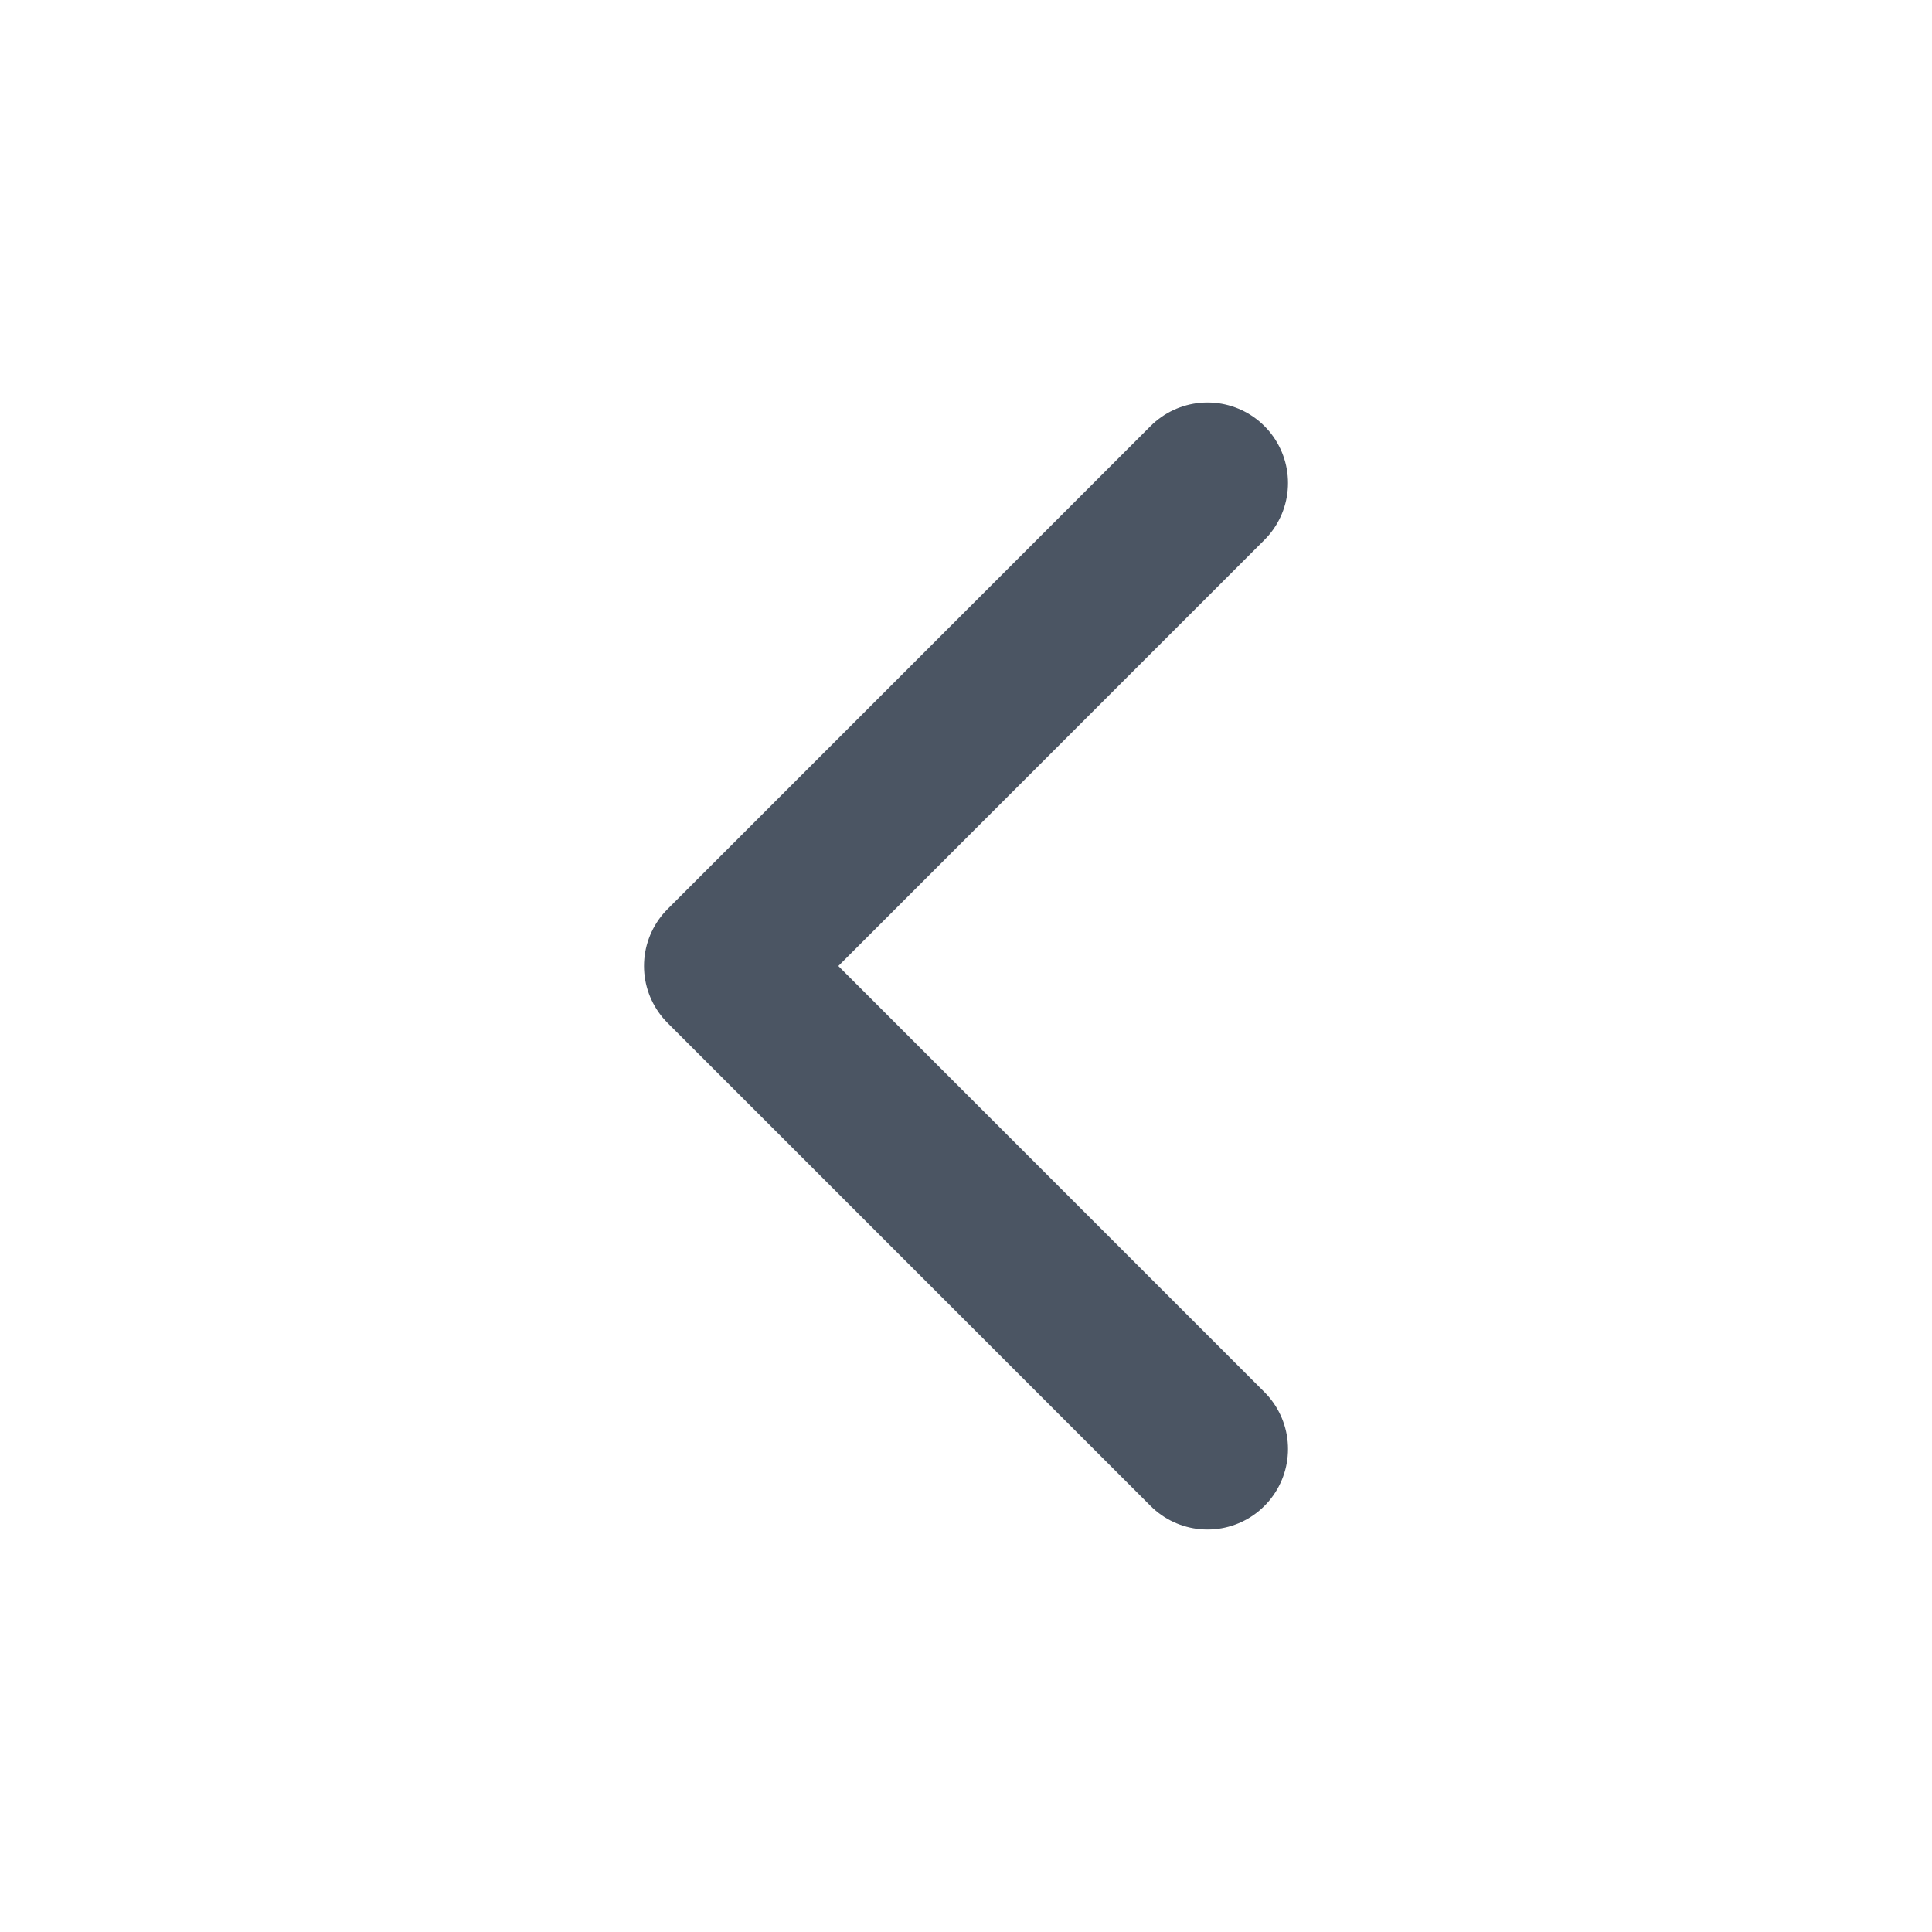
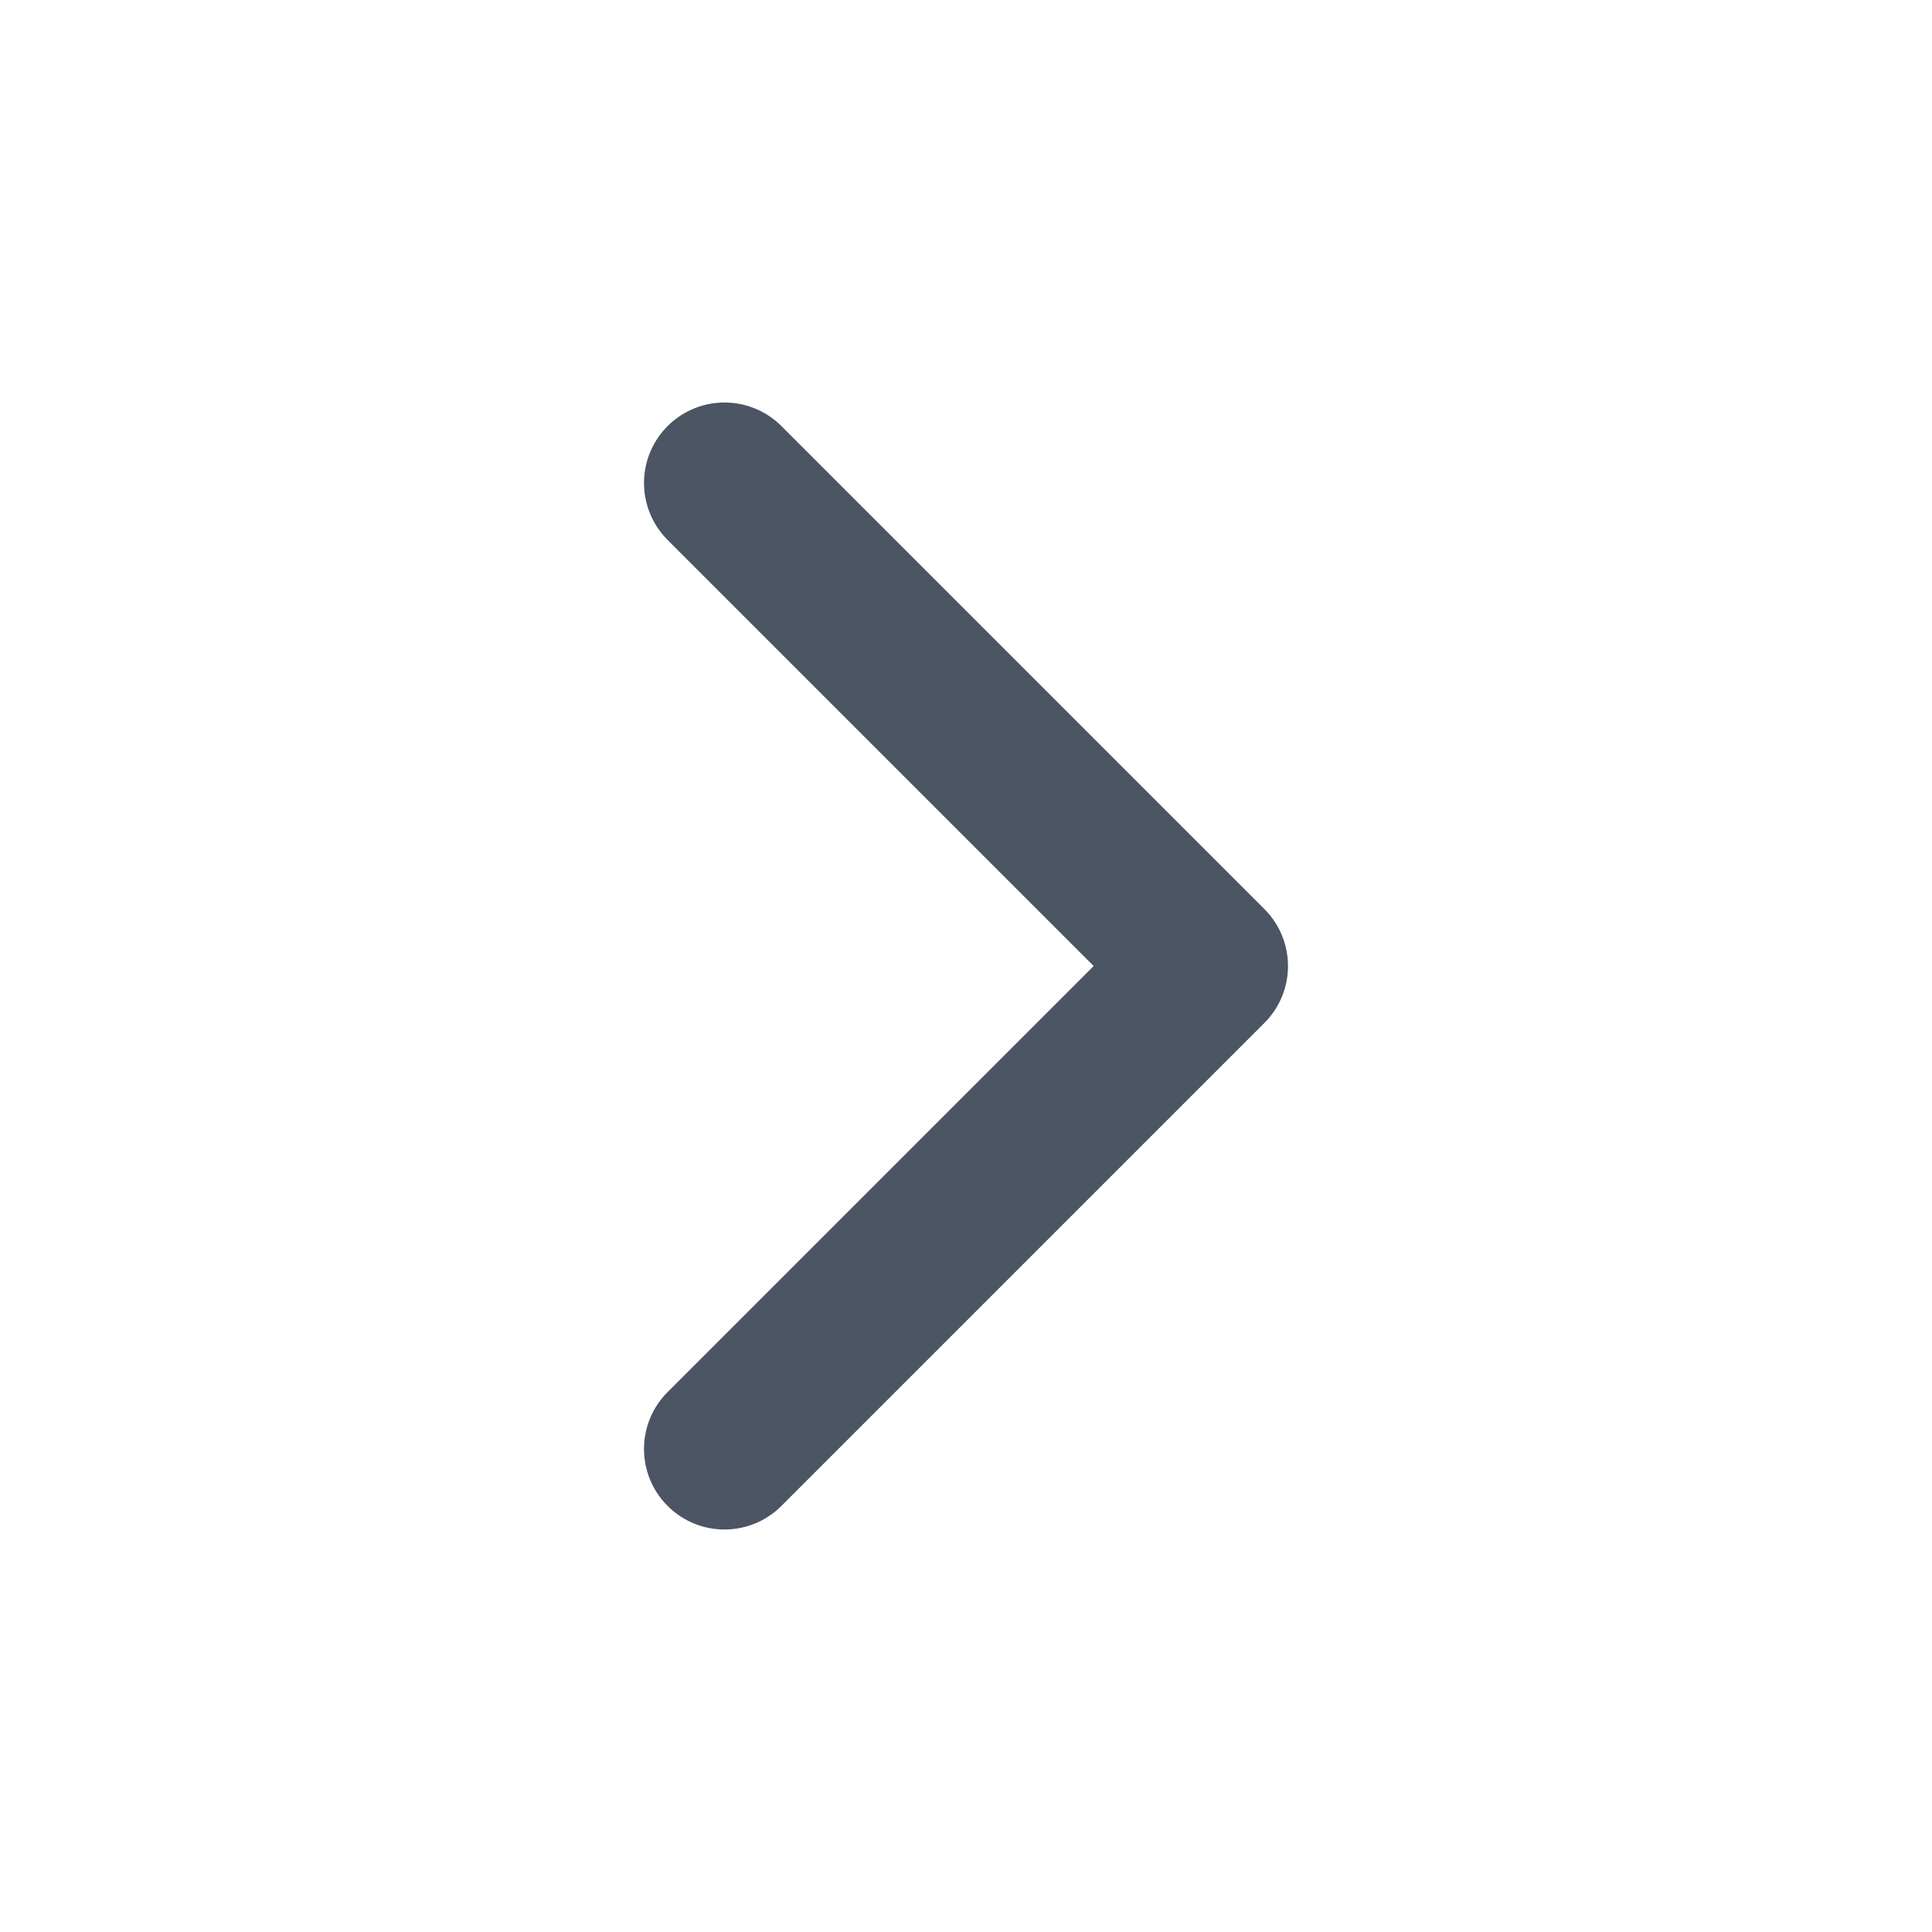
<svg xmlns="http://www.w3.org/2000/svg" width="24" height="24" viewBox="0 0 24 24" fill="none">
-   <path d="M15 6L9 12L15 18" stroke="#4B5563" stroke-width="2" stroke-linecap="round" stroke-linejoin="round" />
+   <path d="M9 6L15 12L9 18" stroke="#4B5563" stroke-width="2" stroke-linecap="round" stroke-linejoin="round" />
</svg>
